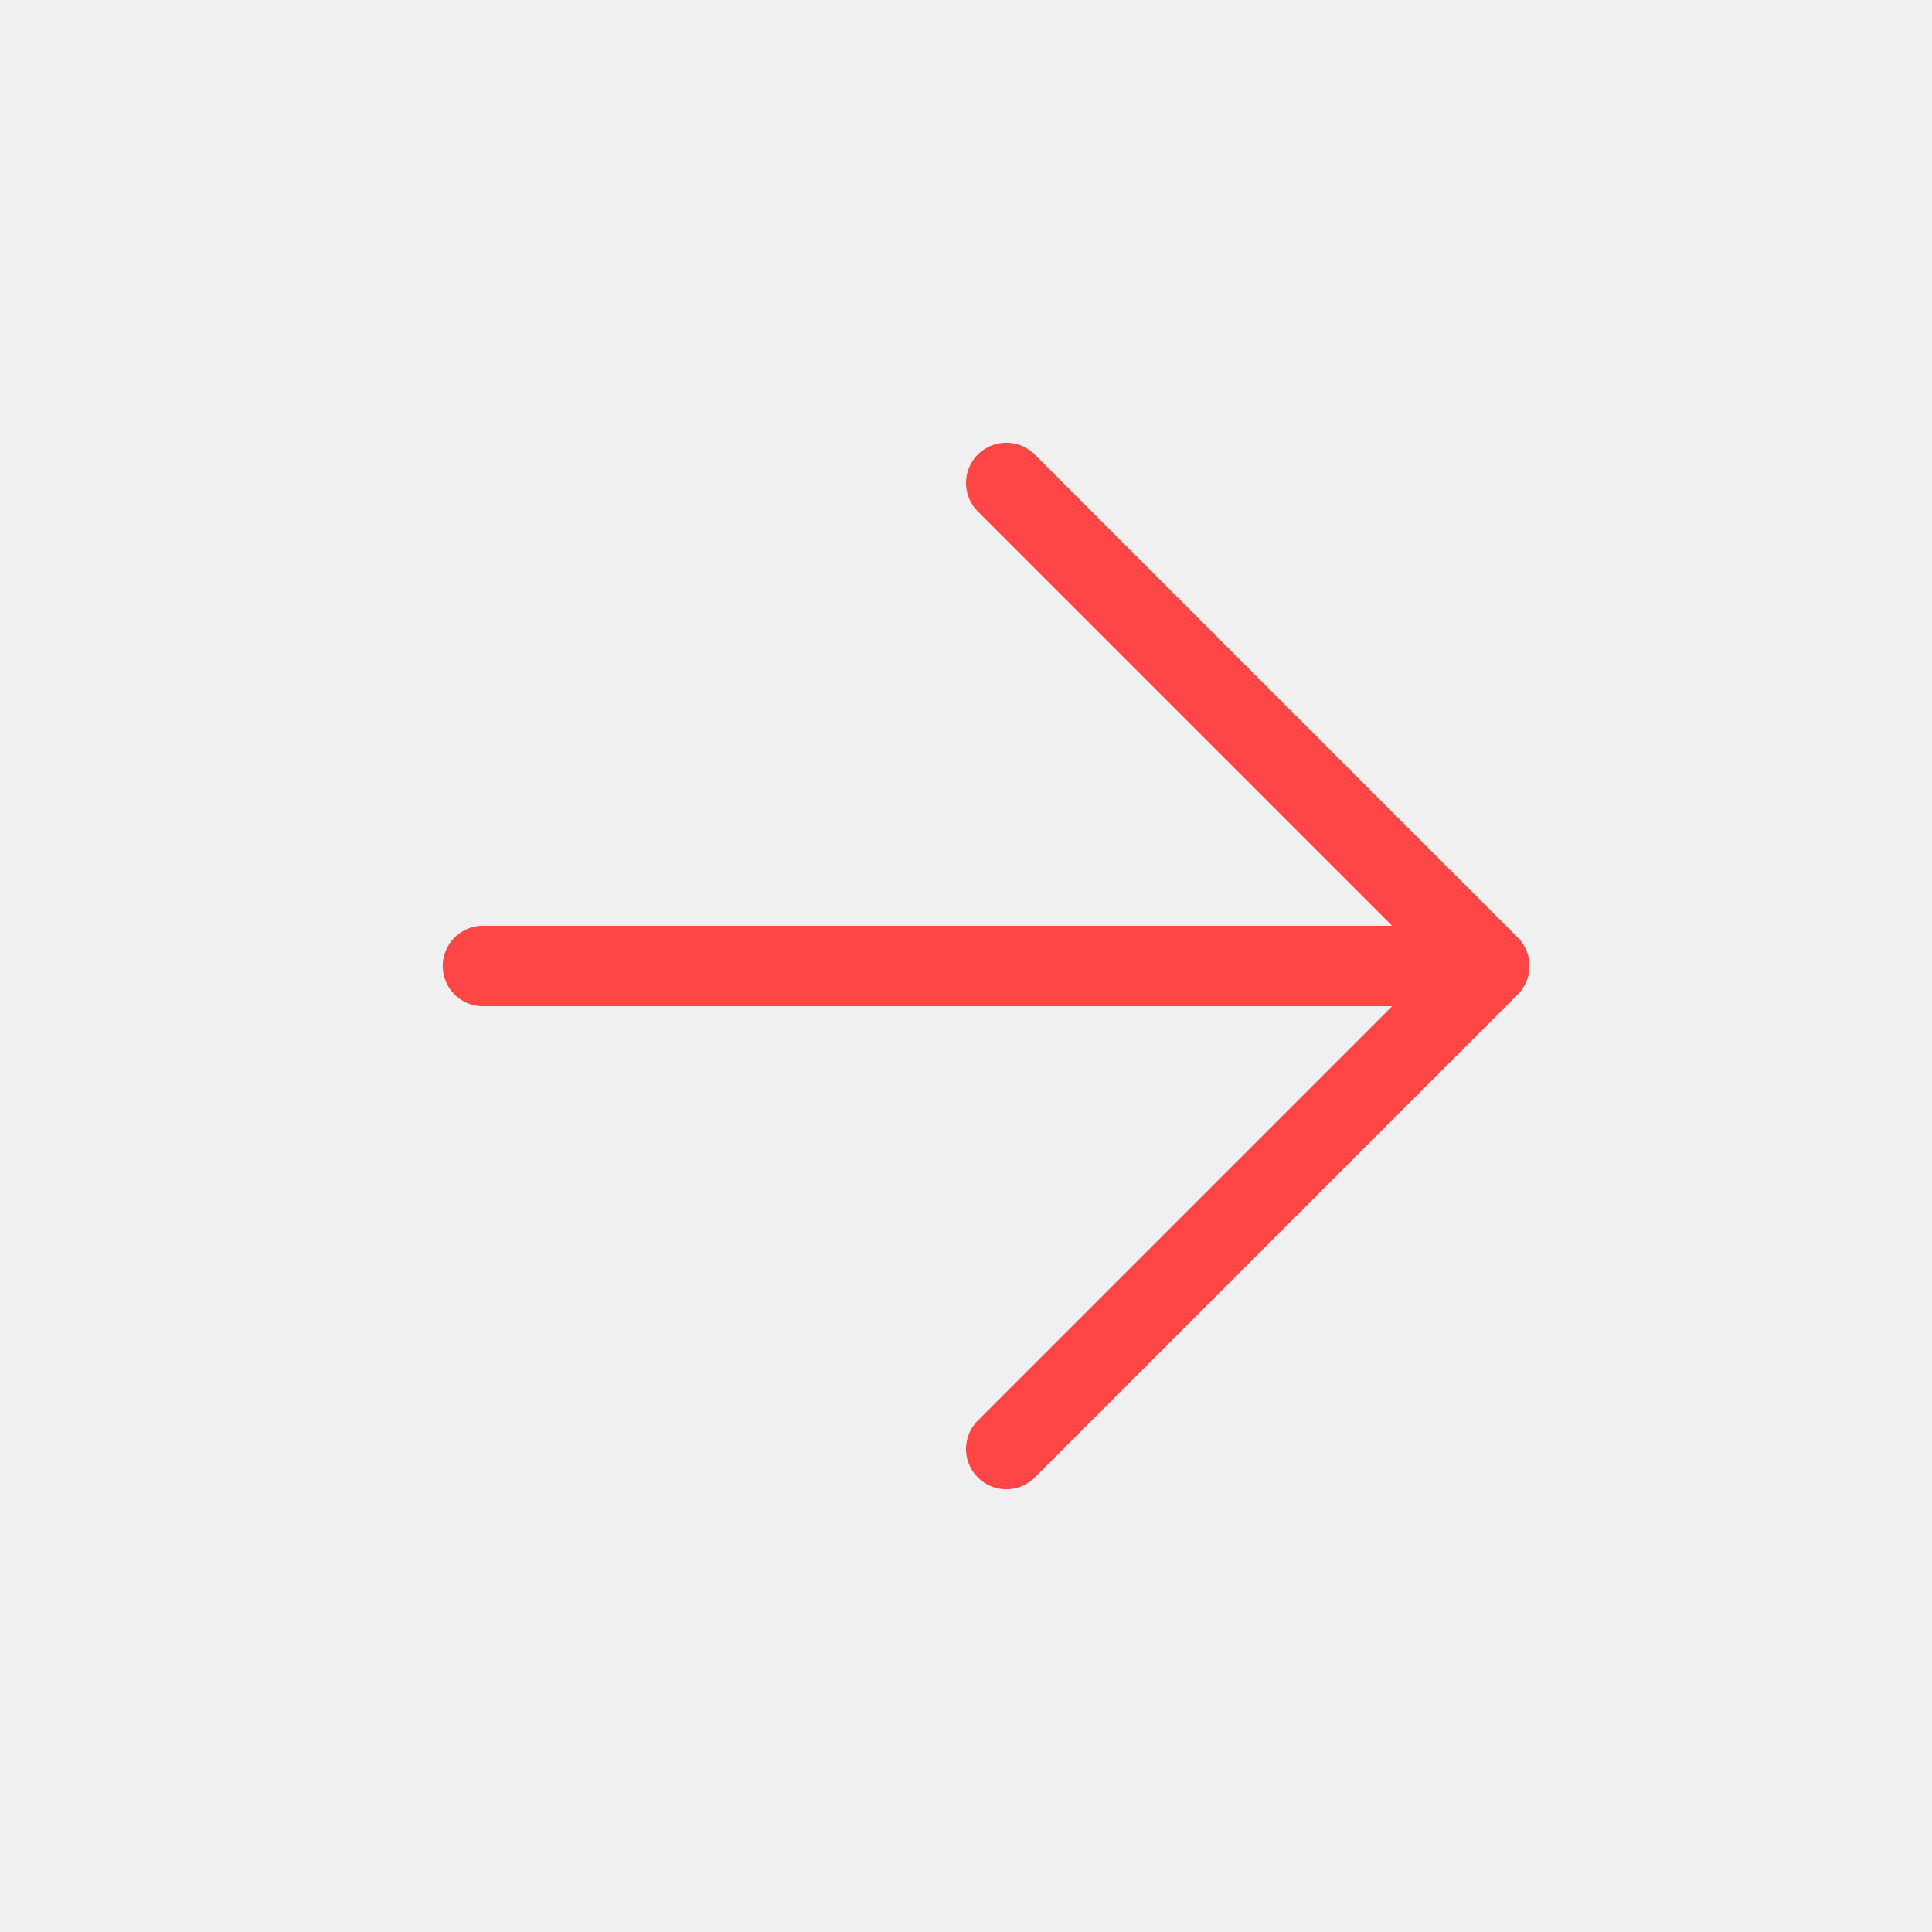
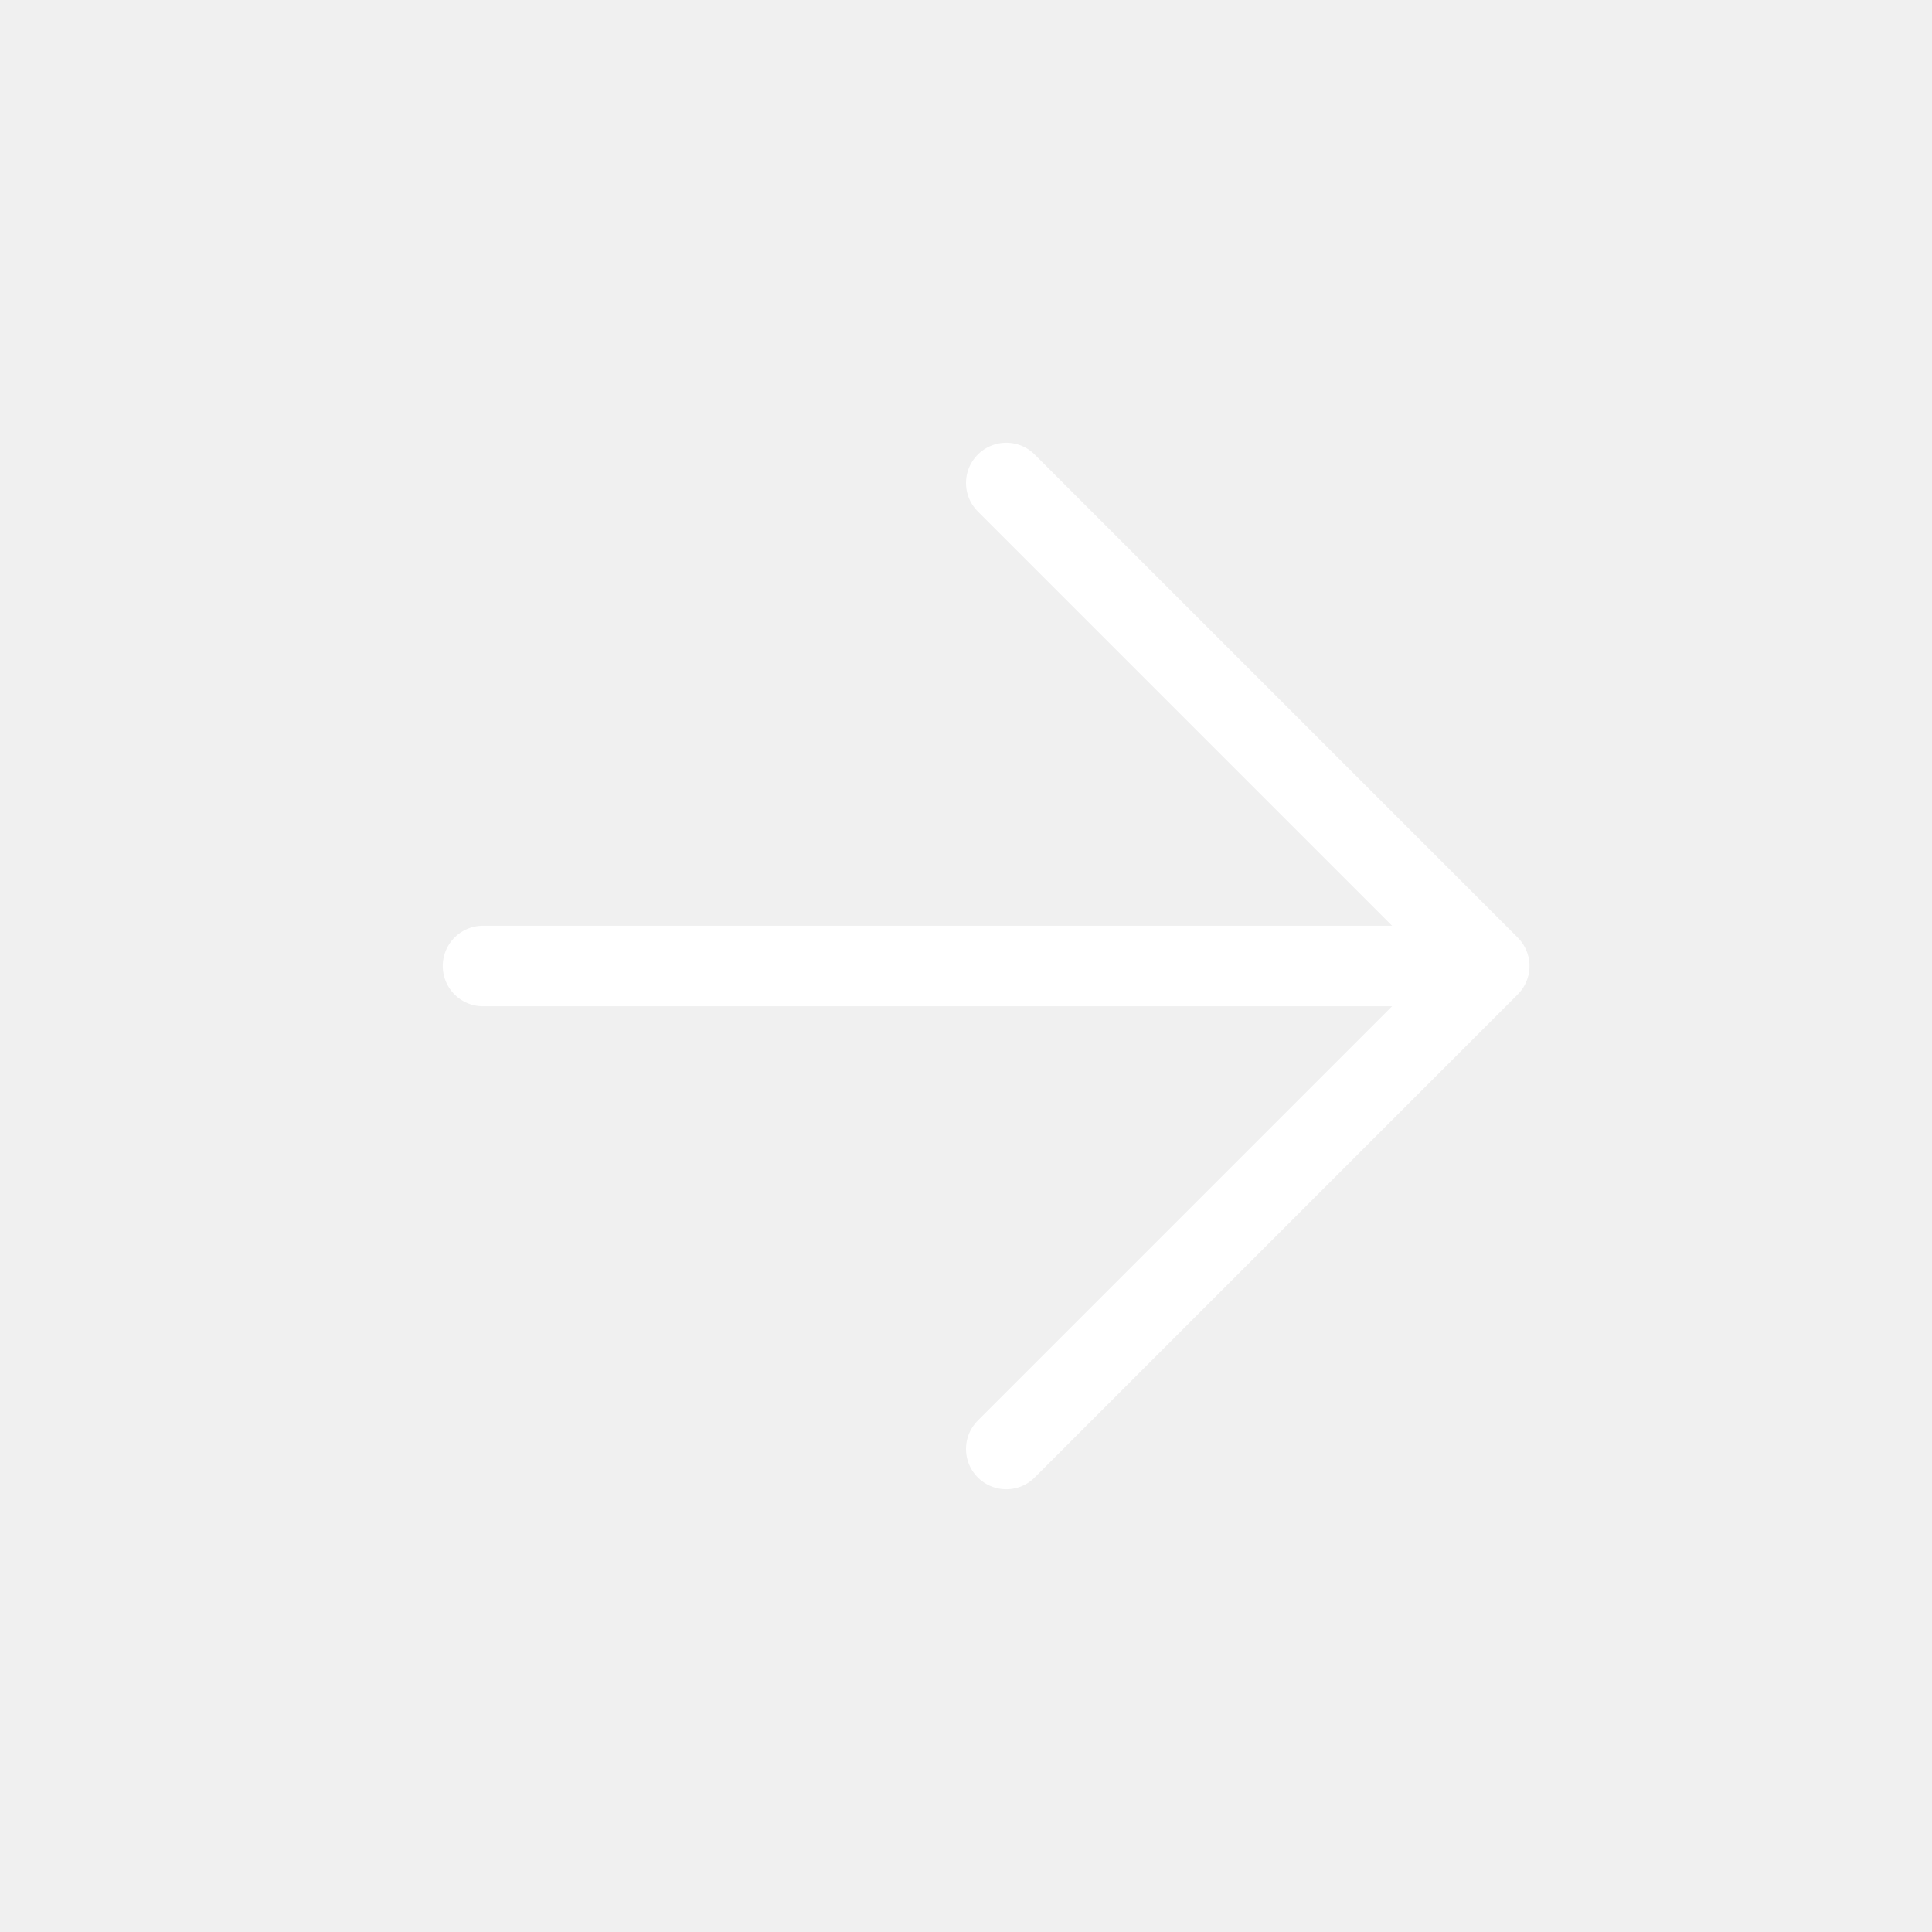
<svg xmlns="http://www.w3.org/2000/svg" width="24" height="24" viewBox="0 0 24 24" fill="none">
-   <path d="M6 12H18.5M18.5 12L12.5 6M18.5 12L12.5 18" stroke="#FF4646" stroke-linecap="round" stroke-linejoin="round" />
+   <g id="arrow-right">
+     <path id="Vector" d="M6 12H18.5M18.5 12L12.5 6M18.5 12L12.5 18" stroke="white" stroke-linecap="round" stroke-linejoin="round" />
+   </g>
</svg>
